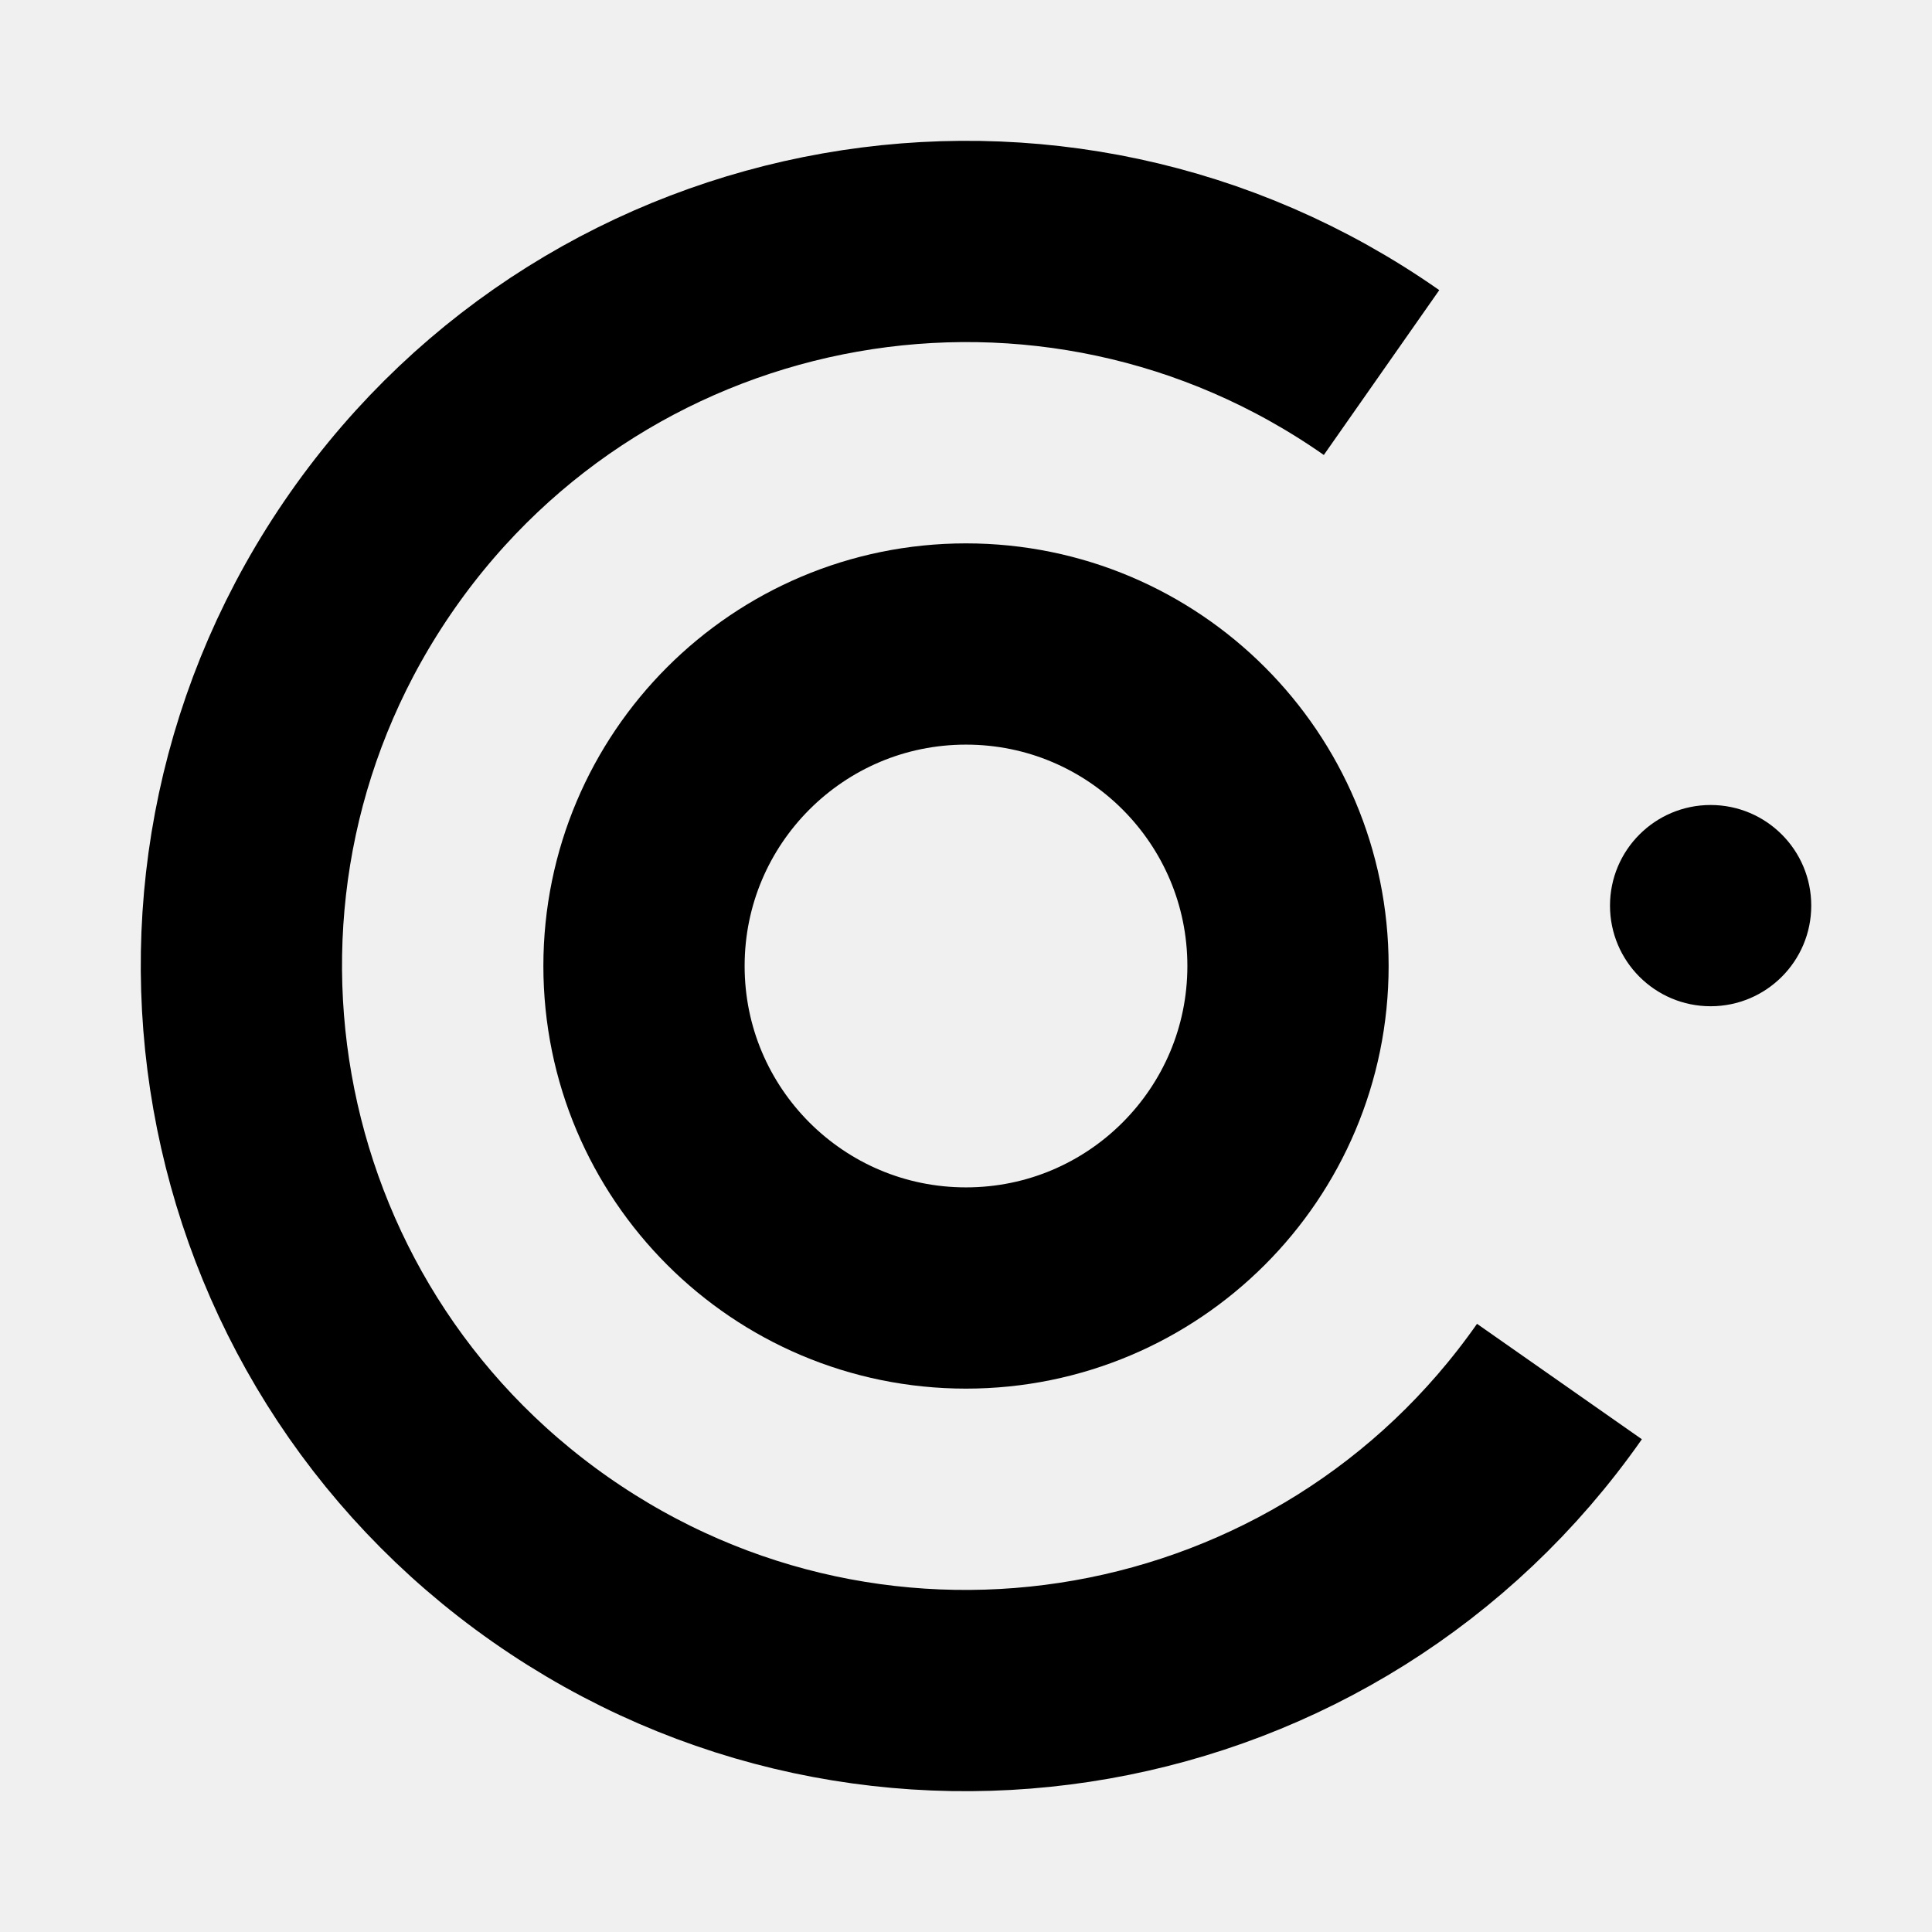
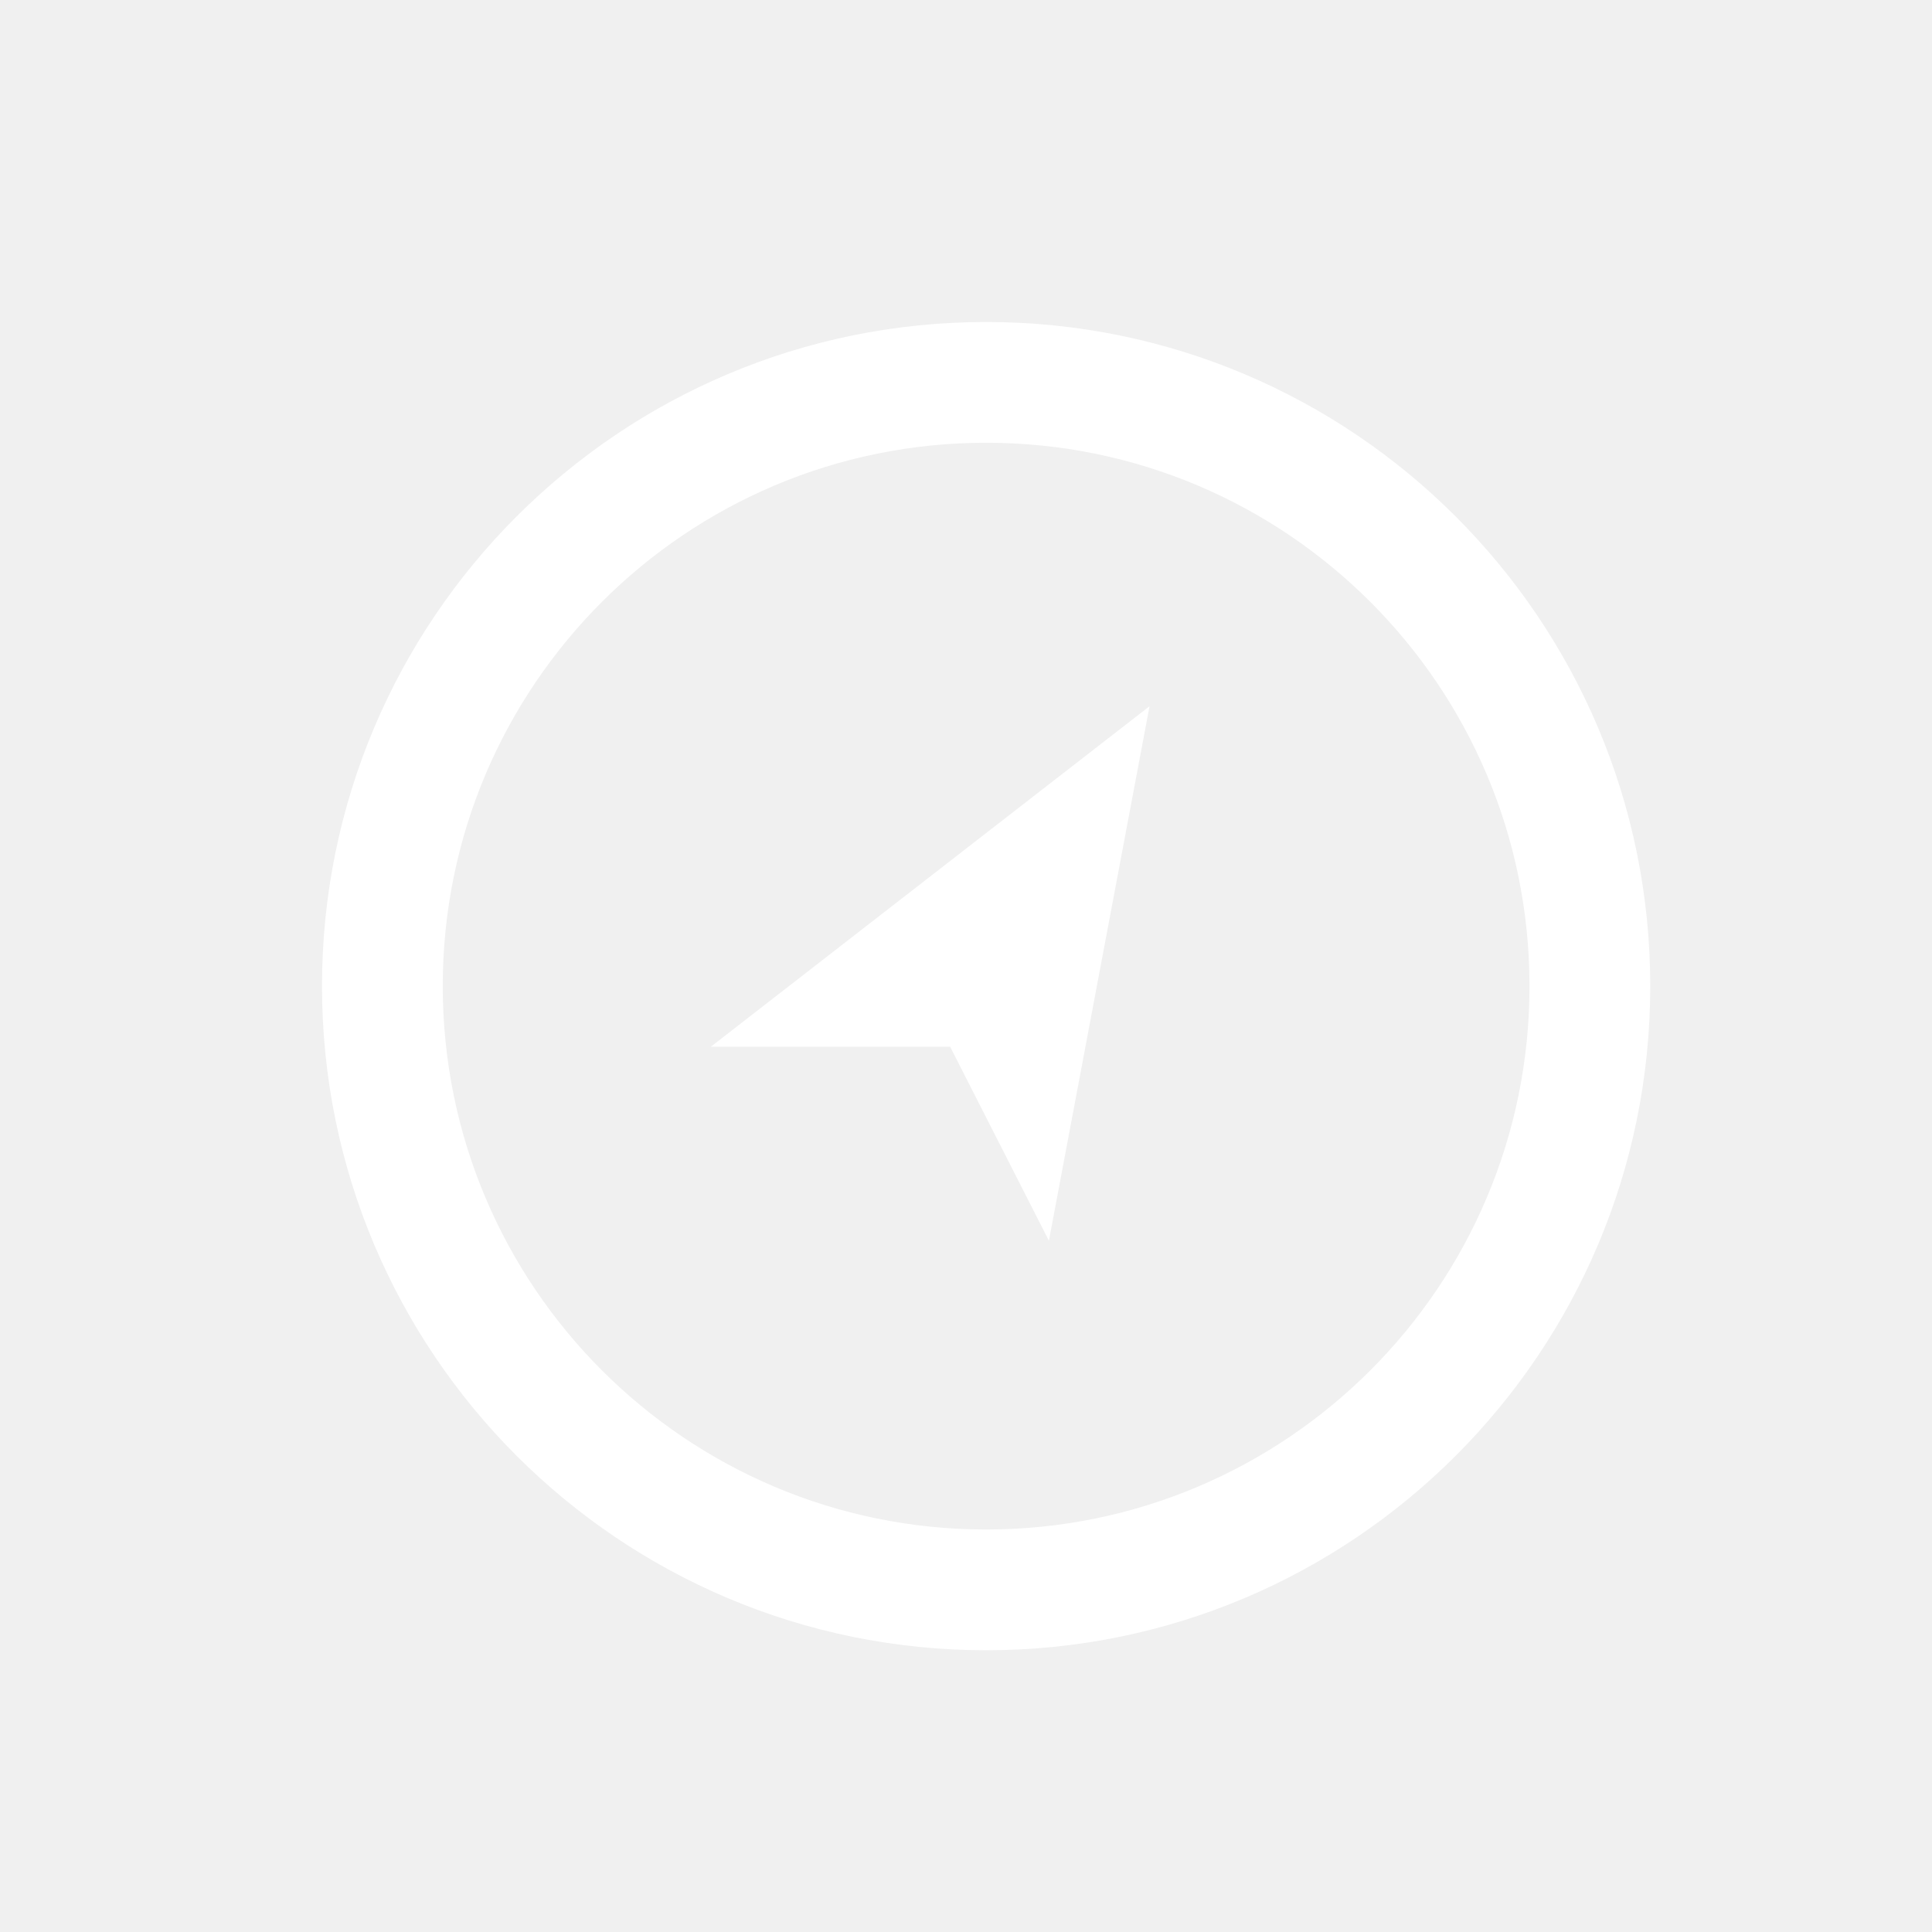
- <svg xmlns="http://www.w3.org/2000/svg" xmlns:xlink="http://www.w3.org/1999/xlink" width="24" height="24" viewBox="0 0 24 24">
-   <defs>
-     <path id="a" d="M0 0h24v24H0z" />
-   </defs>
+ <svg xmlns="http://www.w3.org/2000/svg" width="24" height="24" viewBox="0 0 24 24">
  <g fill="none" fill-rule="evenodd">
-     <mask id="b" fill="#fff">
-       <use xlink:href="#a" />
-     </mask>
-     <g mask="url(#b)">
-       <g transform="translate(-1 -1)">
-         <circle cx="22.25" cy="12.25" r="1.25" fill="#000" />
-         <path stroke="#000" stroke-width="2.5" d="M18.162 5.628a9 9 0 1 0 2.21 12.534" />
-         <circle cx="13" cy="13" r="4" stroke="#000" stroke-width="2.5" />
-       </g>
+     <path d="M0 0h24v24H0z" />
+     <g fill="#FFF">
+       <path d="M8.83 13.003l5.45-4.23-1.25 6.64-1.227-2.41z" />
+       <path fill-rule="nonzero" d="M12.25 20.5a8.25 8.25 0 1 1 0-16.5 8.25 8.25 0 0 1 0 16.5zm0-1.5a6.75 6.75 0 1 0 0-13.5 6.75 6.75 0 0 0 0 13.5z" />
    </g>
  </g>
</svg>
